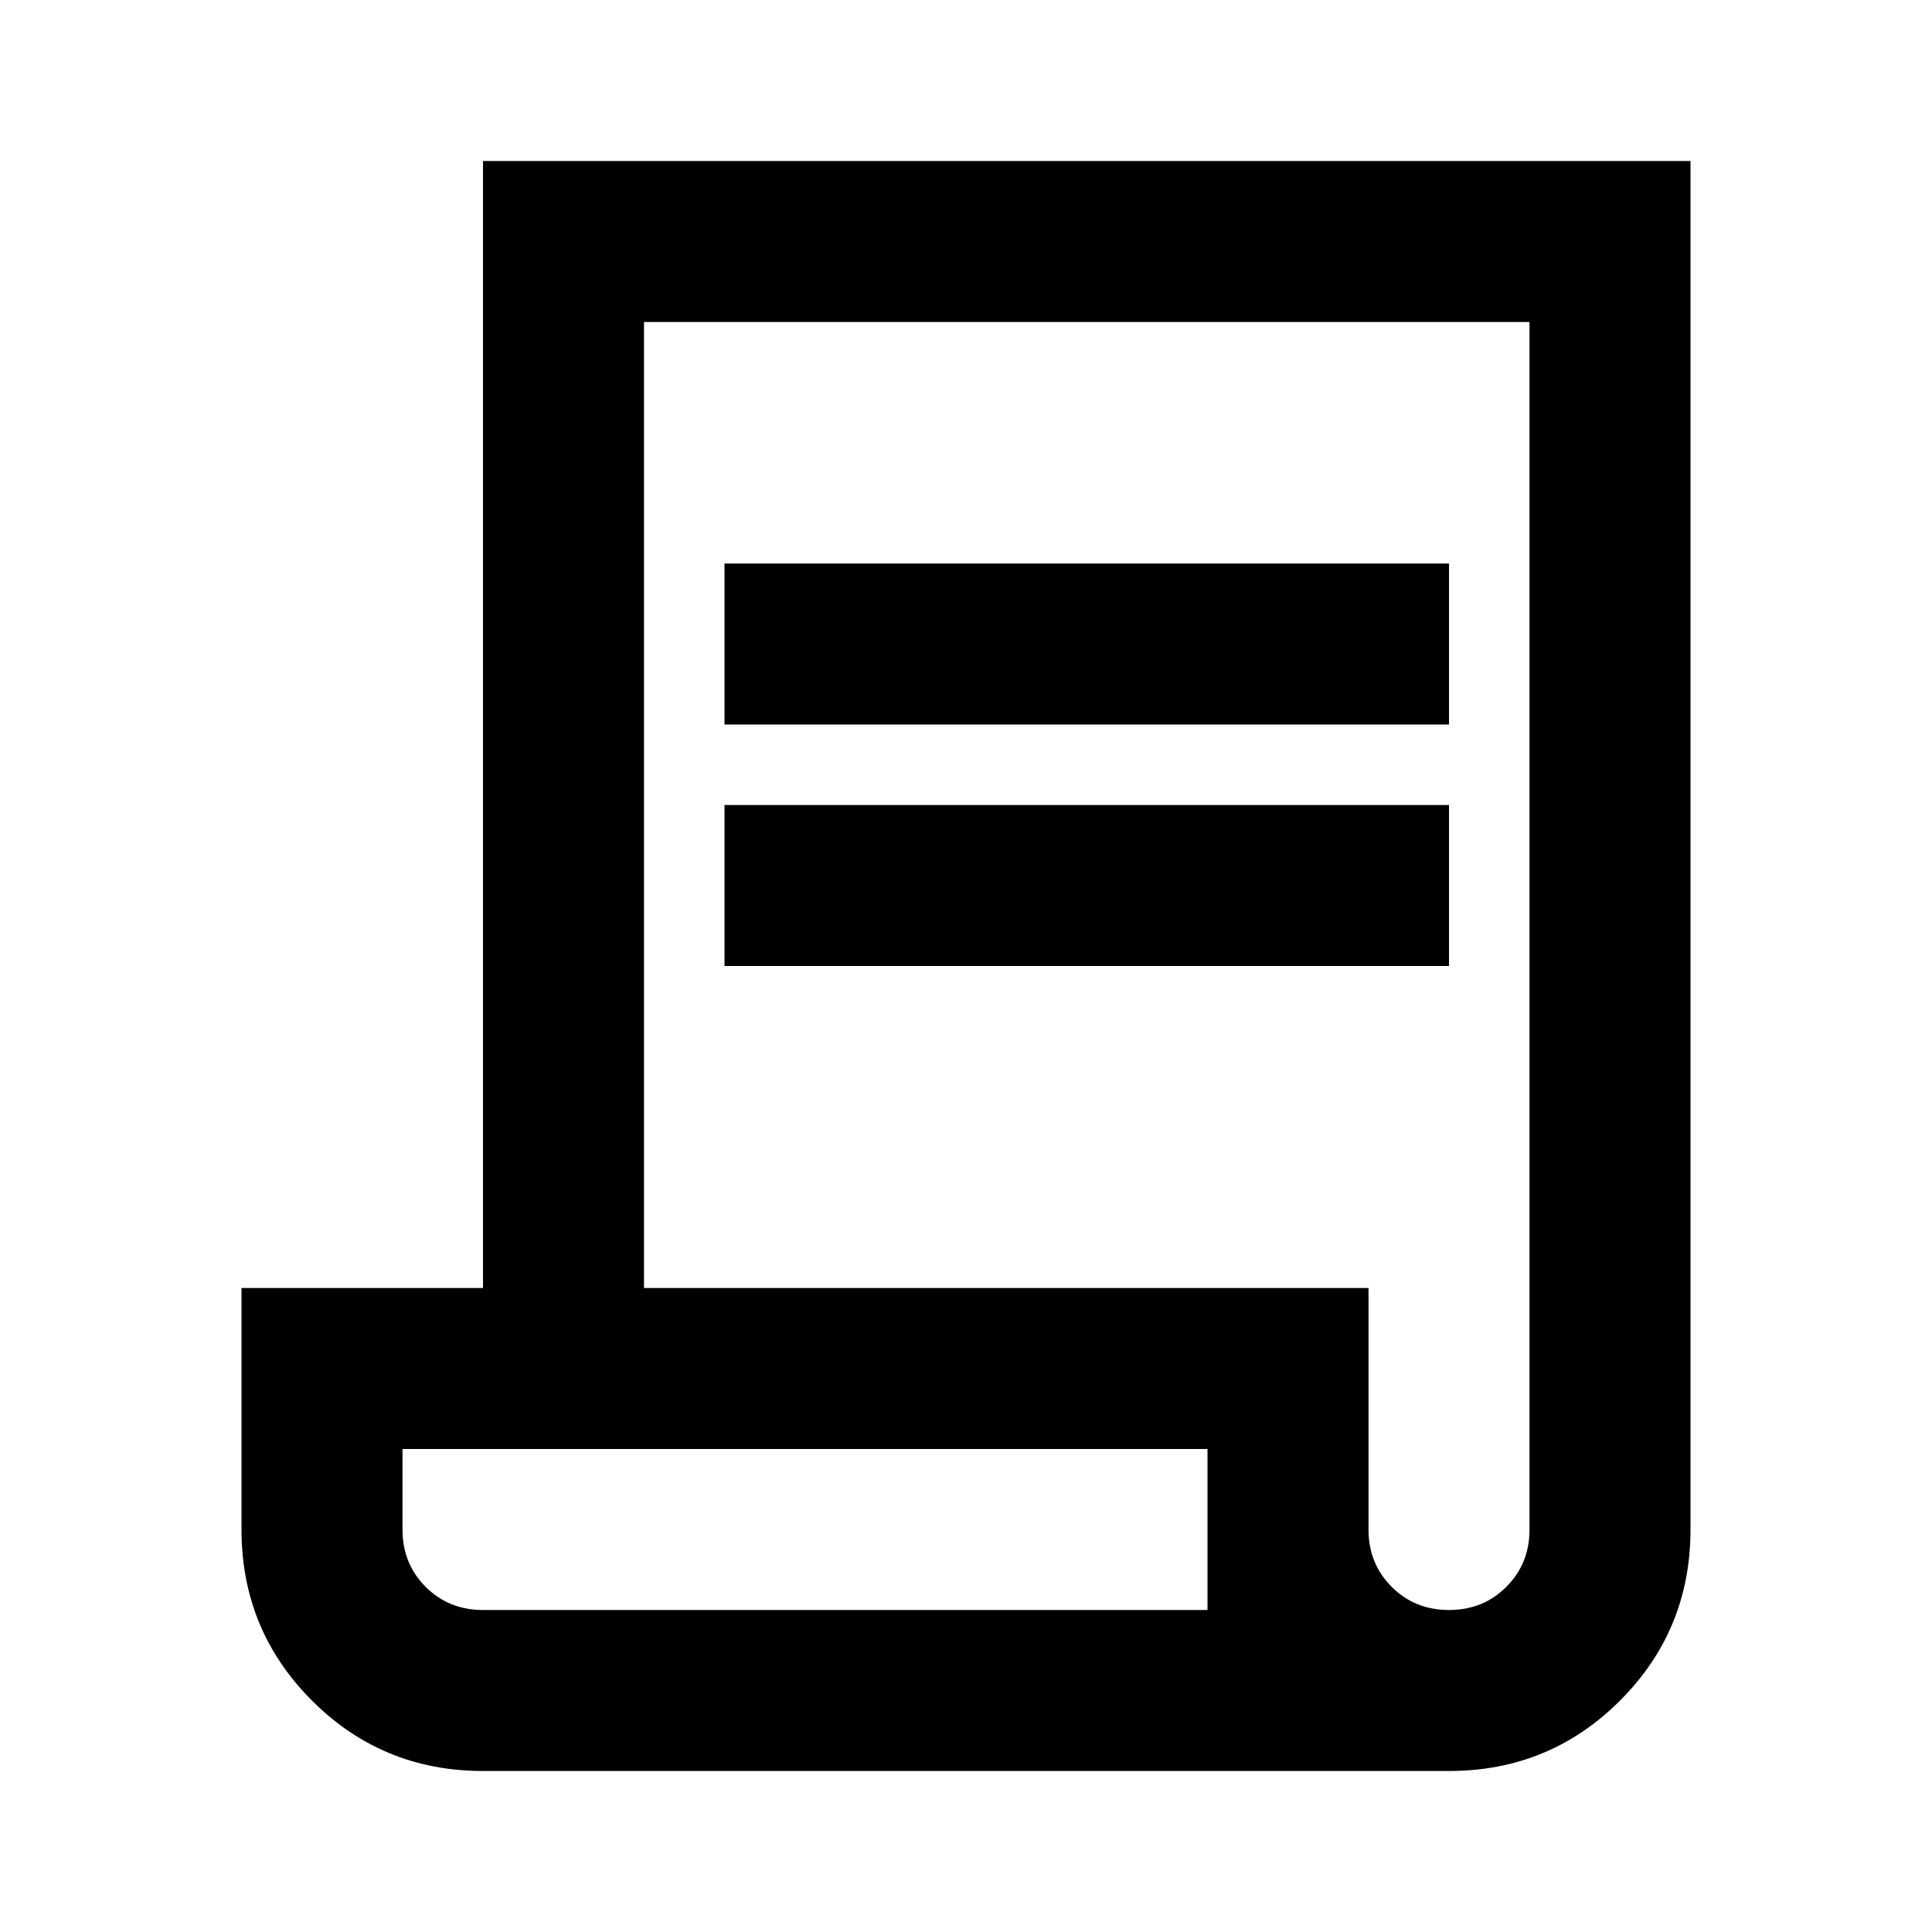
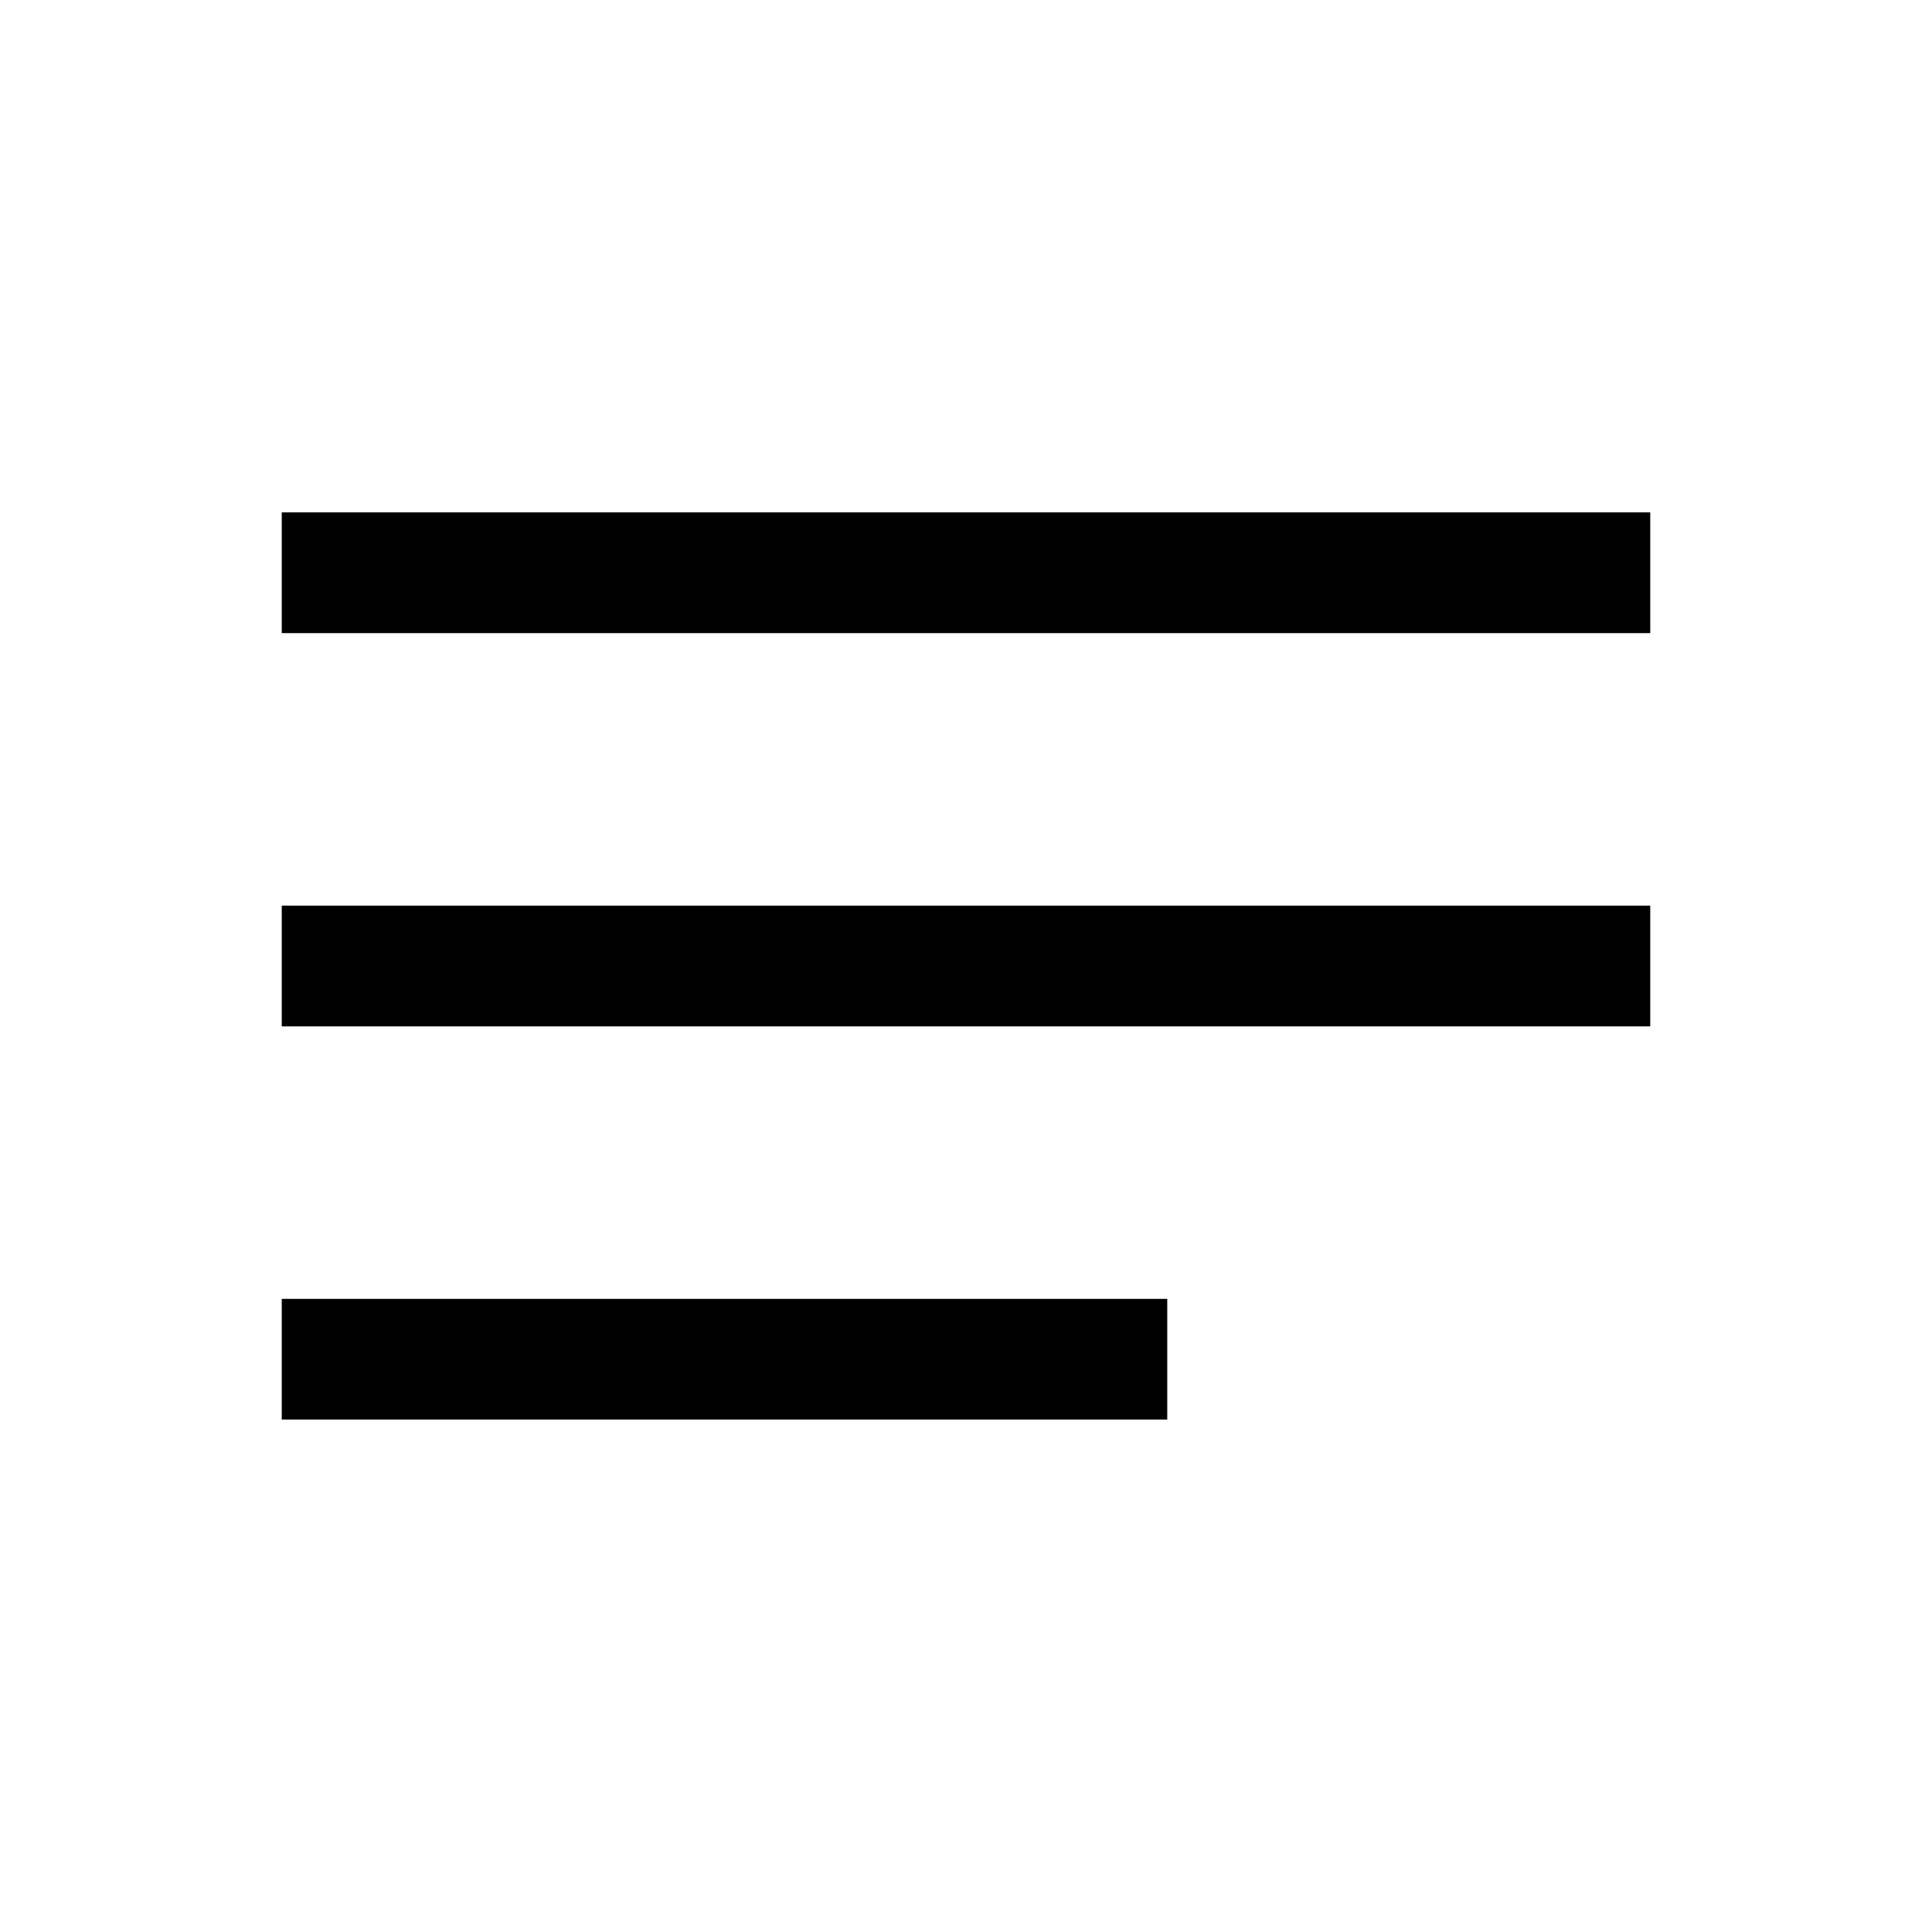
- <svg xmlns="http://www.w3.org/2000/svg" width="20" height="20" viewBox="0 0 24 24" fill="none">
-   <path d="M6 22C5.167 22 4.458 21.708 3.875 21.125C3.292 20.542 3 19.833 3 19V16H6V2H21V19C21 19.833 20.708 20.542 20.125 21.125C19.542 21.708 18.833 22 18 22H6ZM18 20C18.283 20 18.521 19.904 18.712 19.712C18.904 19.521 19 19.283 19 19V4H8V16H17V19C17 19.283 17.096 19.521 17.288 19.712C17.479 19.904 17.717 20 18 20ZM9 9V7H18V9H9ZM9 12V10H18V12H9ZM6 20H15V18H5V19C5 19.283 5.096 19.521 5.287 19.712C5.479 19.904 5.717 20 6 20ZM6 20H5H15H6Z" fill="currentColor" />
+ <svg xmlns="http://www.w3.org/2000/svg" width="24" height="24" viewBox="0 0 24 24" fill="none">
+   <mask id="mask0_683_4100" style="mask-type:alpha" maskUnits="userSpaceOnUse" x="0" y="0" width="24" height="24">
+     <rect width="24" height="24" fill="#D9D9D9" />
+   </mask>
+   <g mask="url(#mask0_683_4100)">
+     <path d="M3.5 17.634V16.135H14.5V17.634H3.5ZM3.5 12.75V11.25H20.5V12.75H3.5ZM3.5 7.865V6.365H20.5V7.865H3.5Z" fill="currentColor" />
+   </g>
</svg>
